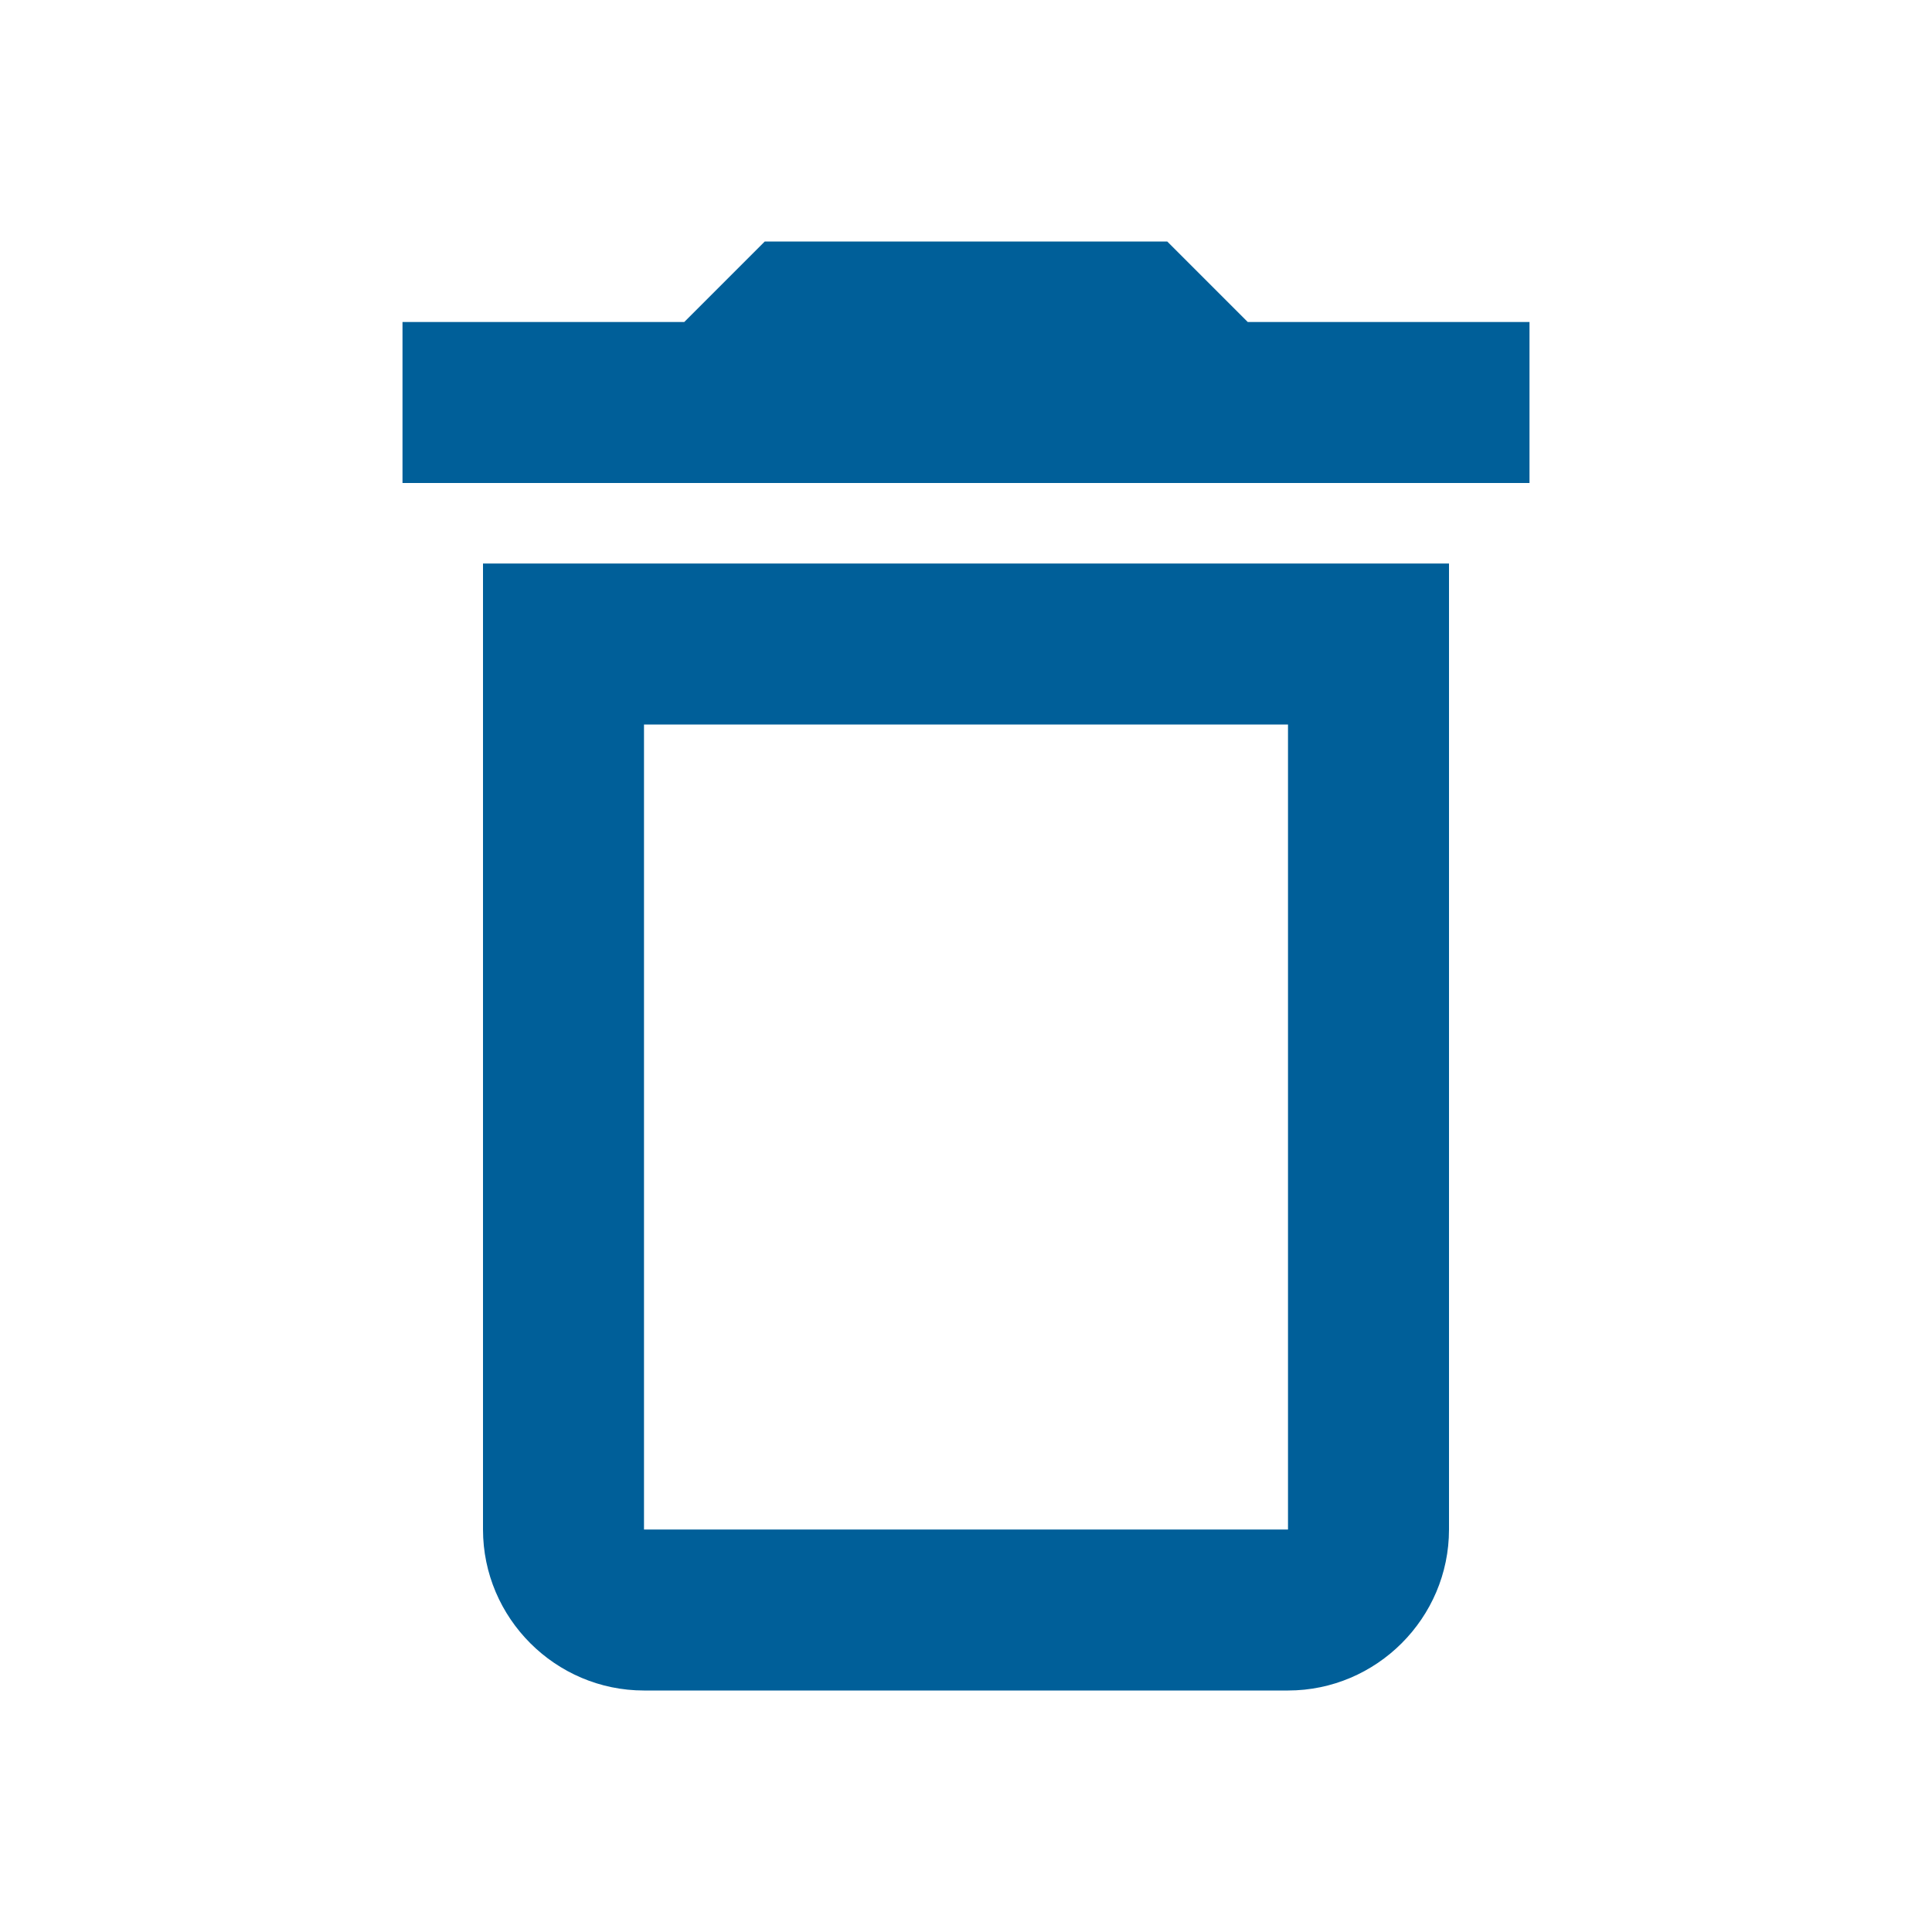
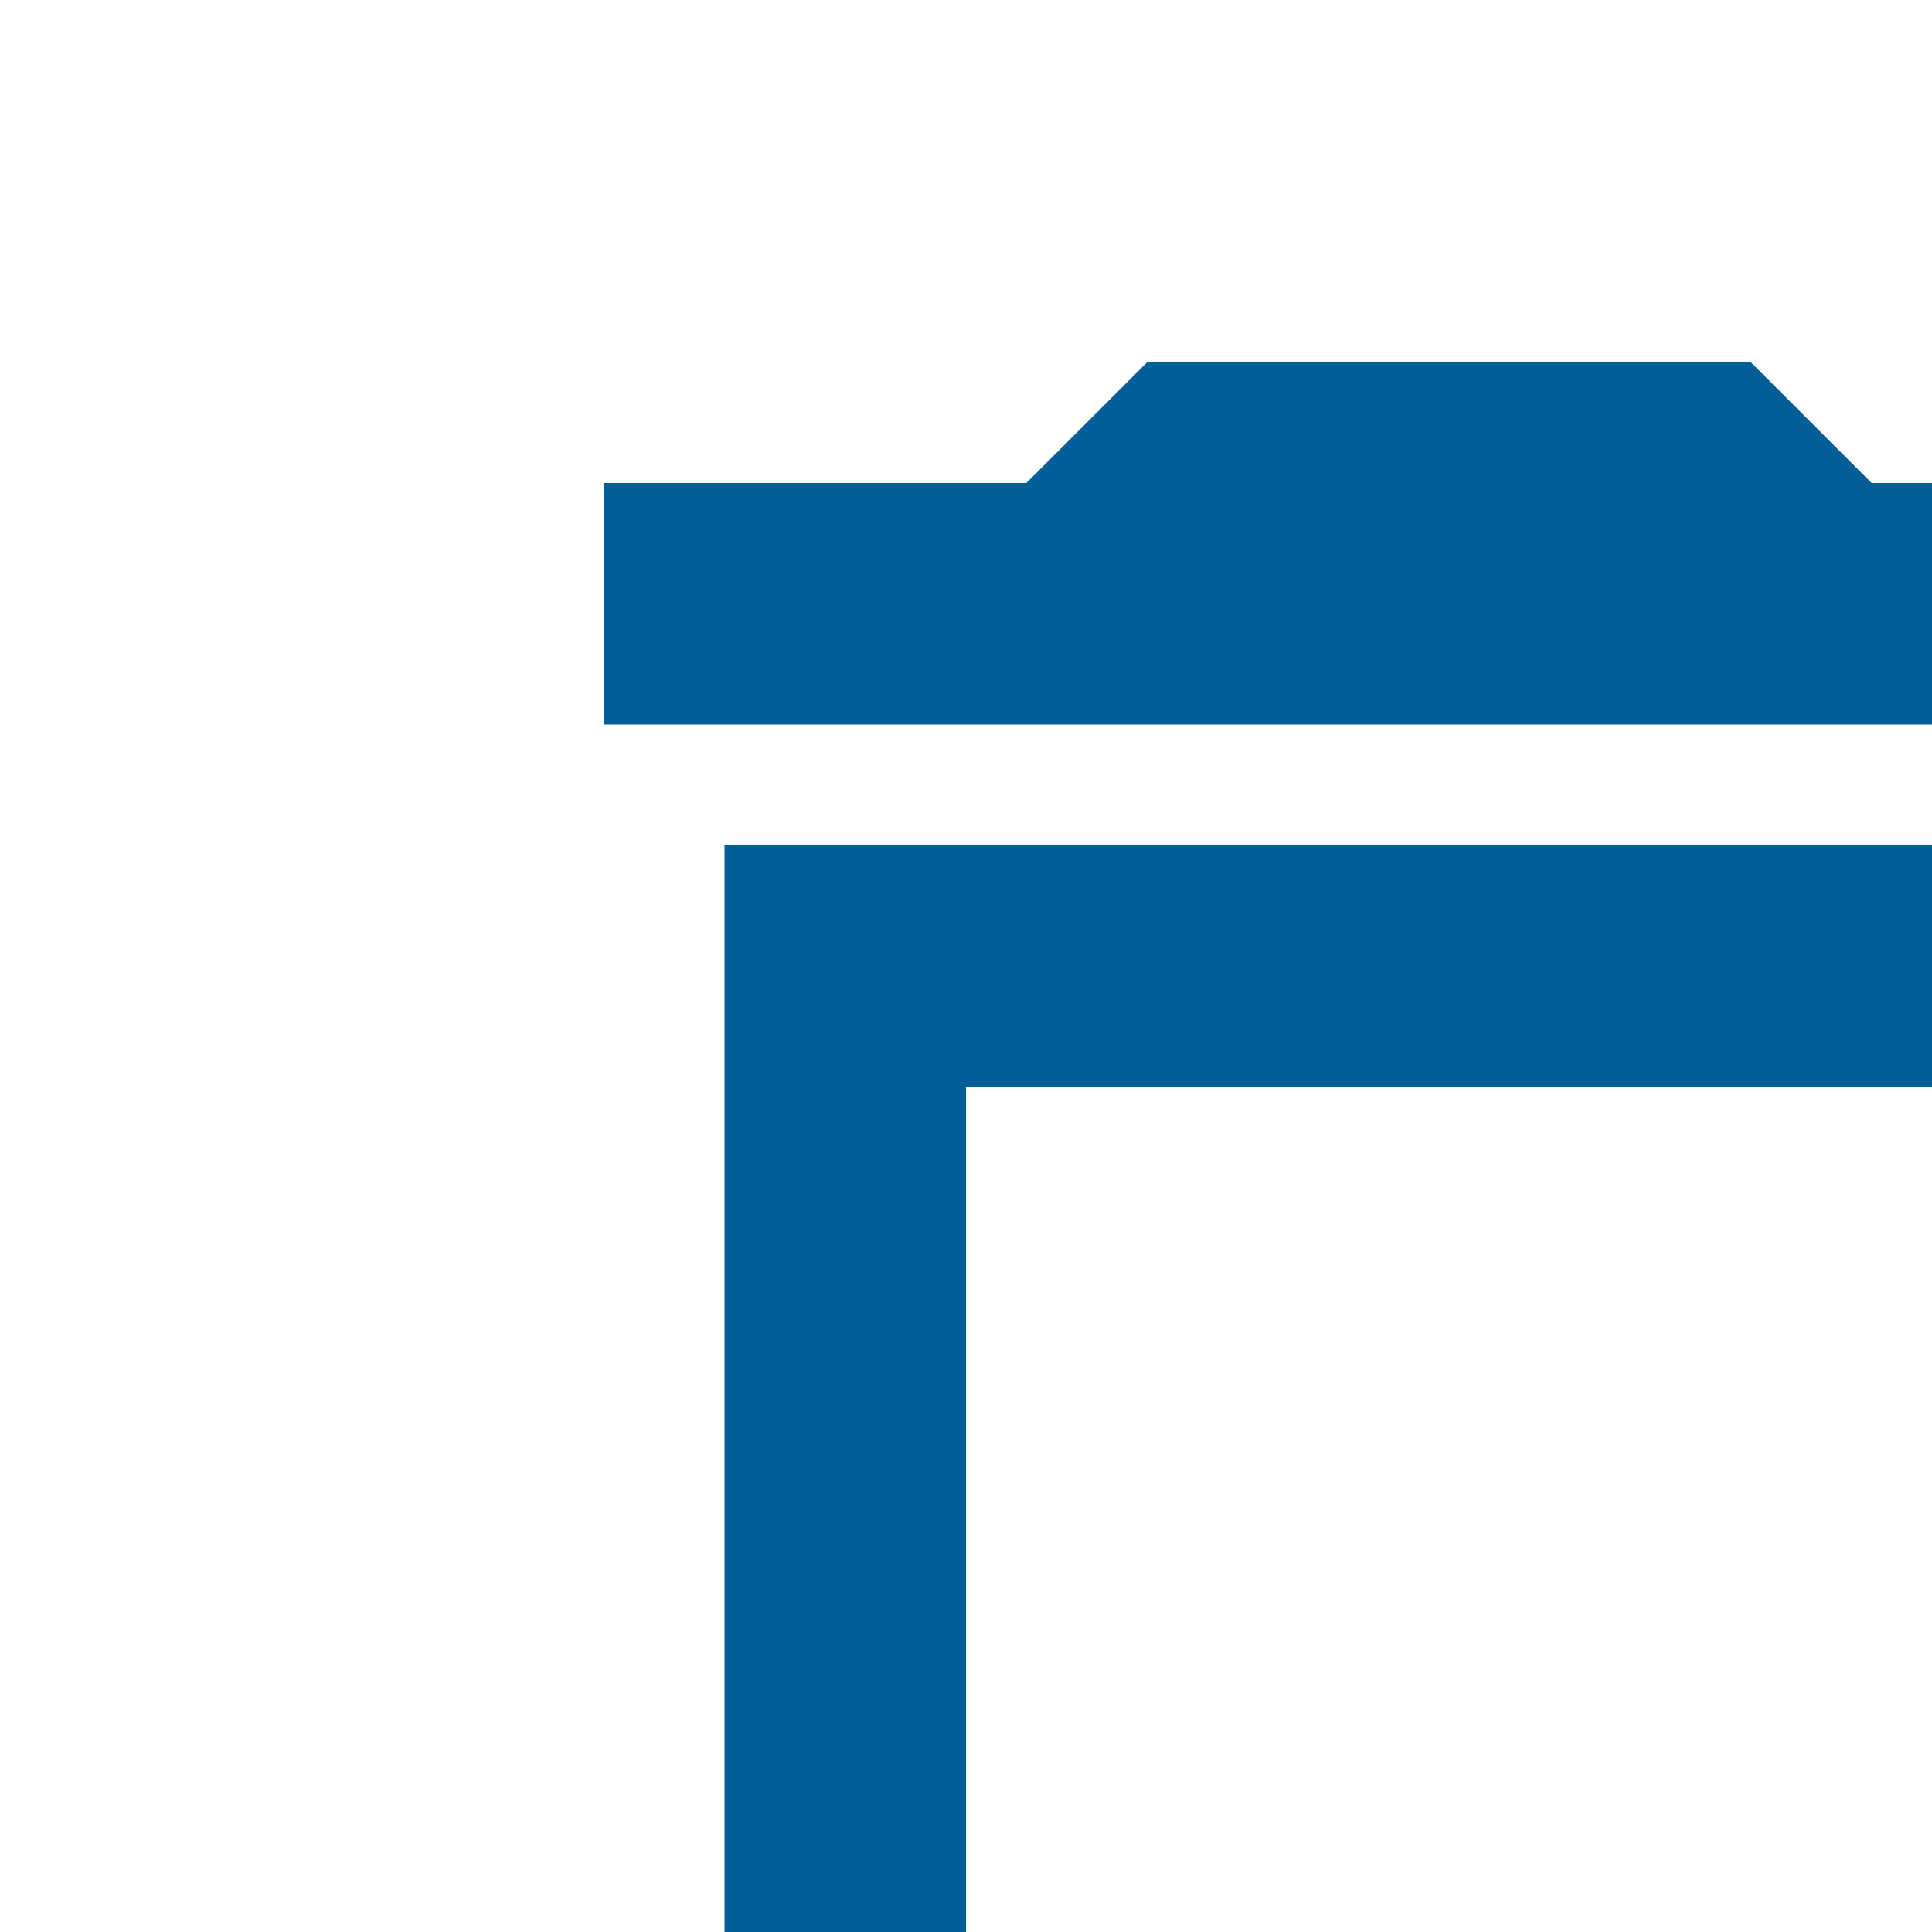
- <svg xmlns="http://www.w3.org/2000/svg" width="18" height="18" viewBox="0 0 18 18">
+ <svg xmlns="http://www.w3.org/2000/svg" width="18" height="18" viewBox="0 0 12 12">
  <g fill="none" fill-rule="evenodd">
    <path d="M12 6.75v7.5H6v-7.5h6m-1.125-4.5h-3.75l-.75.75H3.75v1.5h10.5V3h-2.625l-.75-.75zm2.625 3h-9v9c0 .825.675 1.5 1.5 1.5h6c.825 0 1.5-.675 1.5-1.5v-9z" fill="#005F99" fill-rule="nonzero" />
  </g>
</svg>
